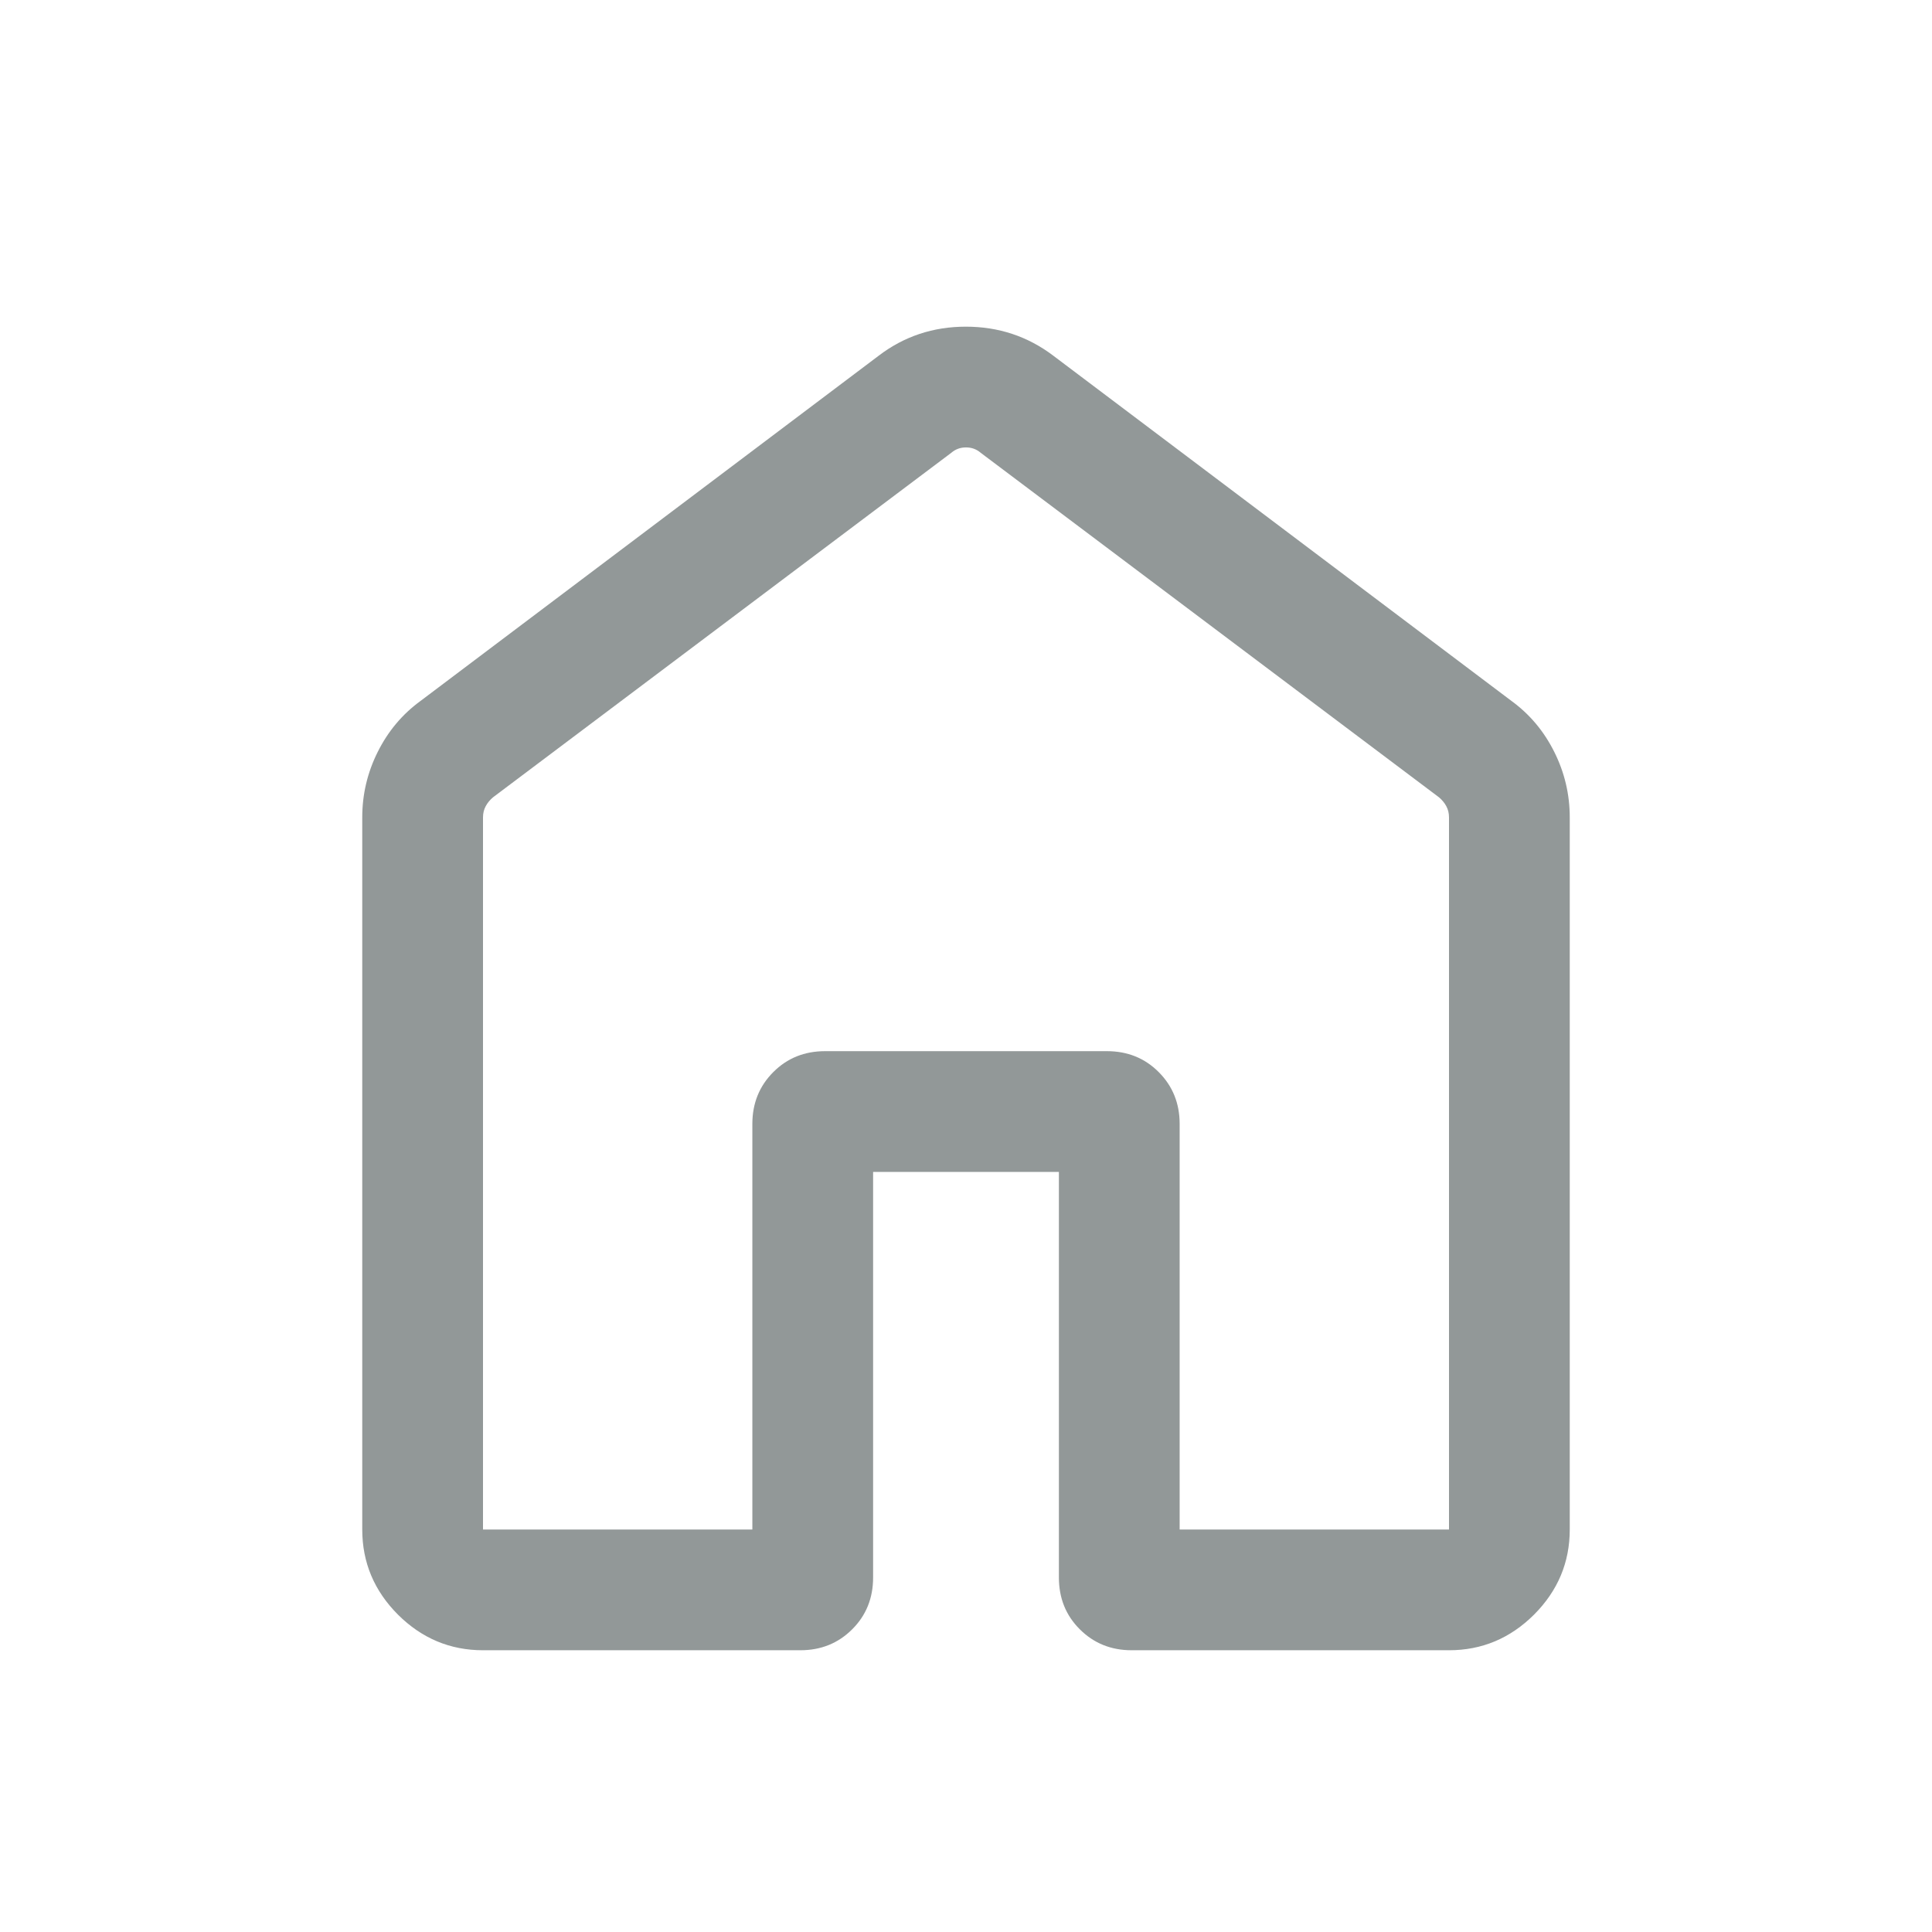
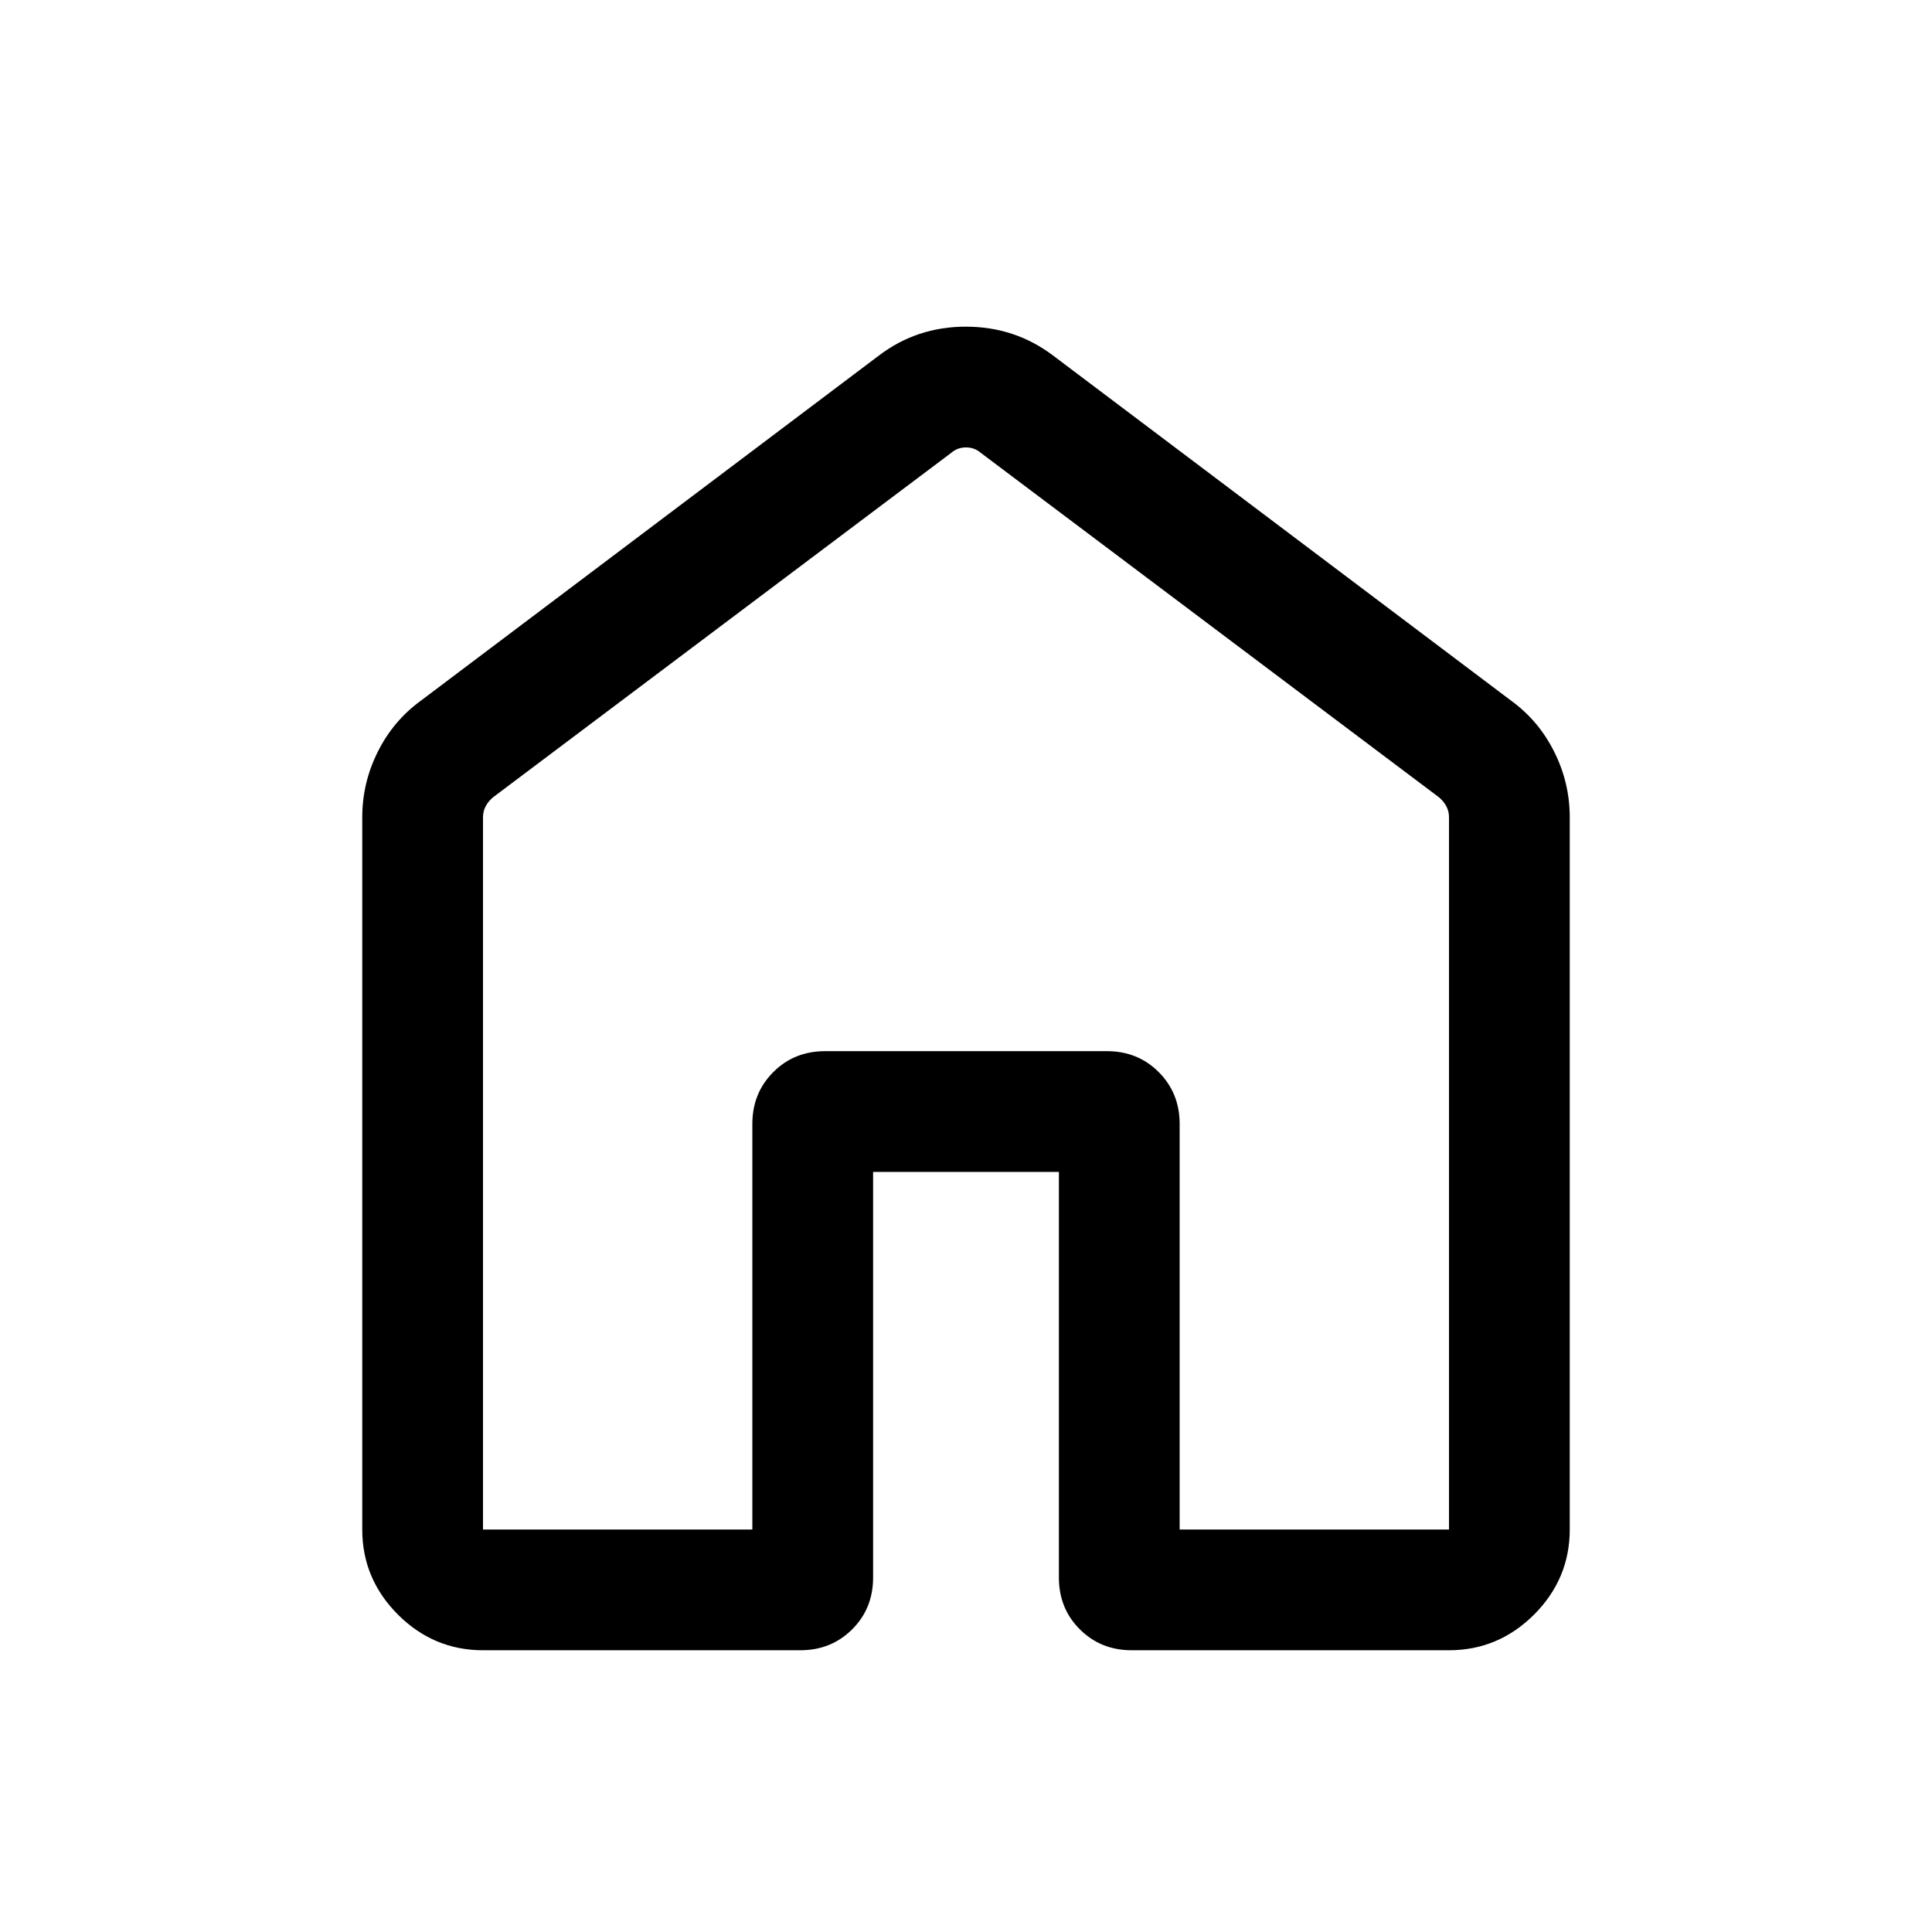
<svg width="24" height="24" viewBox="0 0 24 24" fill="none">
-   <path d="M6 19H9.346V13.961C9.346 13.706 9.433 13.491 9.606 13.318C9.779 13.144 9.994 13.058 10.25 13.058H13.75C14.006 13.058 14.221 13.144 14.394 13.318C14.567 13.491 14.654 13.706 14.654 13.961V19H18V10.154C18 10.103 17.989 10.056 17.966 10.014C17.944 9.973 17.913 9.936 17.875 9.904L12.183 5.625C12.131 5.58 12.07 5.558 12 5.558C11.93 5.558 11.869 5.58 11.817 5.625L6.125 9.904C6.087 9.936 6.056 9.973 6.034 10.014C6.011 10.056 6 10.103 6 10.154V19ZM4.5 19V10.154C4.5 9.868 4.564 9.597 4.692 9.341C4.82 9.084 4.997 8.873 5.223 8.708L10.915 4.419C11.231 4.178 11.592 4.058 11.998 4.058C12.405 4.058 12.767 4.178 13.085 4.419L18.777 8.708C19.003 8.873 19.18 9.084 19.308 9.341C19.436 9.597 19.5 9.868 19.5 10.154V19C19.5 19.409 19.352 19.761 19.057 20.057C18.761 20.352 18.409 20.5 18 20.5H14.058C13.802 20.5 13.587 20.413 13.414 20.24C13.24 20.067 13.154 19.852 13.154 19.596V14.558H10.846V19.596C10.846 19.852 10.76 20.067 10.586 20.24C10.413 20.413 10.198 20.5 9.942 20.5H6C5.591 20.5 5.239 20.352 4.943 20.057C4.648 19.761 4.5 19.409 4.5 19Z" fill="#929898" />
+   <path d="M6 19H9.346V13.961C9.346 13.706 9.433 13.491 9.606 13.318C9.779 13.144 9.994 13.058 10.25 13.058H13.75C14.006 13.058 14.221 13.144 14.394 13.318C14.567 13.491 14.654 13.706 14.654 13.961V19H18V10.154C18 10.103 17.989 10.056 17.966 10.014C17.944 9.973 17.913 9.936 17.875 9.904L12.183 5.625C12.131 5.58 12.07 5.558 12 5.558C11.93 5.558 11.869 5.58 11.817 5.625L6.125 9.904C6.087 9.936 6.056 9.973 6.034 10.014C6.011 10.056 6 10.103 6 10.154V19ZM4.5 19V10.154C4.5 9.868 4.564 9.597 4.692 9.341C4.82 9.084 4.997 8.873 5.223 8.708L10.915 4.419C11.231 4.178 11.592 4.058 11.998 4.058C12.405 4.058 12.767 4.178 13.085 4.419L18.777 8.708C19.003 8.873 19.18 9.084 19.308 9.341C19.436 9.597 19.5 9.868 19.5 10.154V19C19.5 19.409 19.352 19.761 19.057 20.057C18.761 20.352 18.409 20.5 18 20.5H14.058C13.802 20.5 13.587 20.413 13.414 20.24C13.24 20.067 13.154 19.852 13.154 19.596V14.558H10.846V19.596C10.846 19.852 10.76 20.067 10.586 20.24C10.413 20.413 10.198 20.5 9.942 20.5H6C5.591 20.5 5.239 20.352 4.943 20.057C4.648 19.761 4.5 19.409 4.5 19Z" fill="currentColor" />
</svg>
